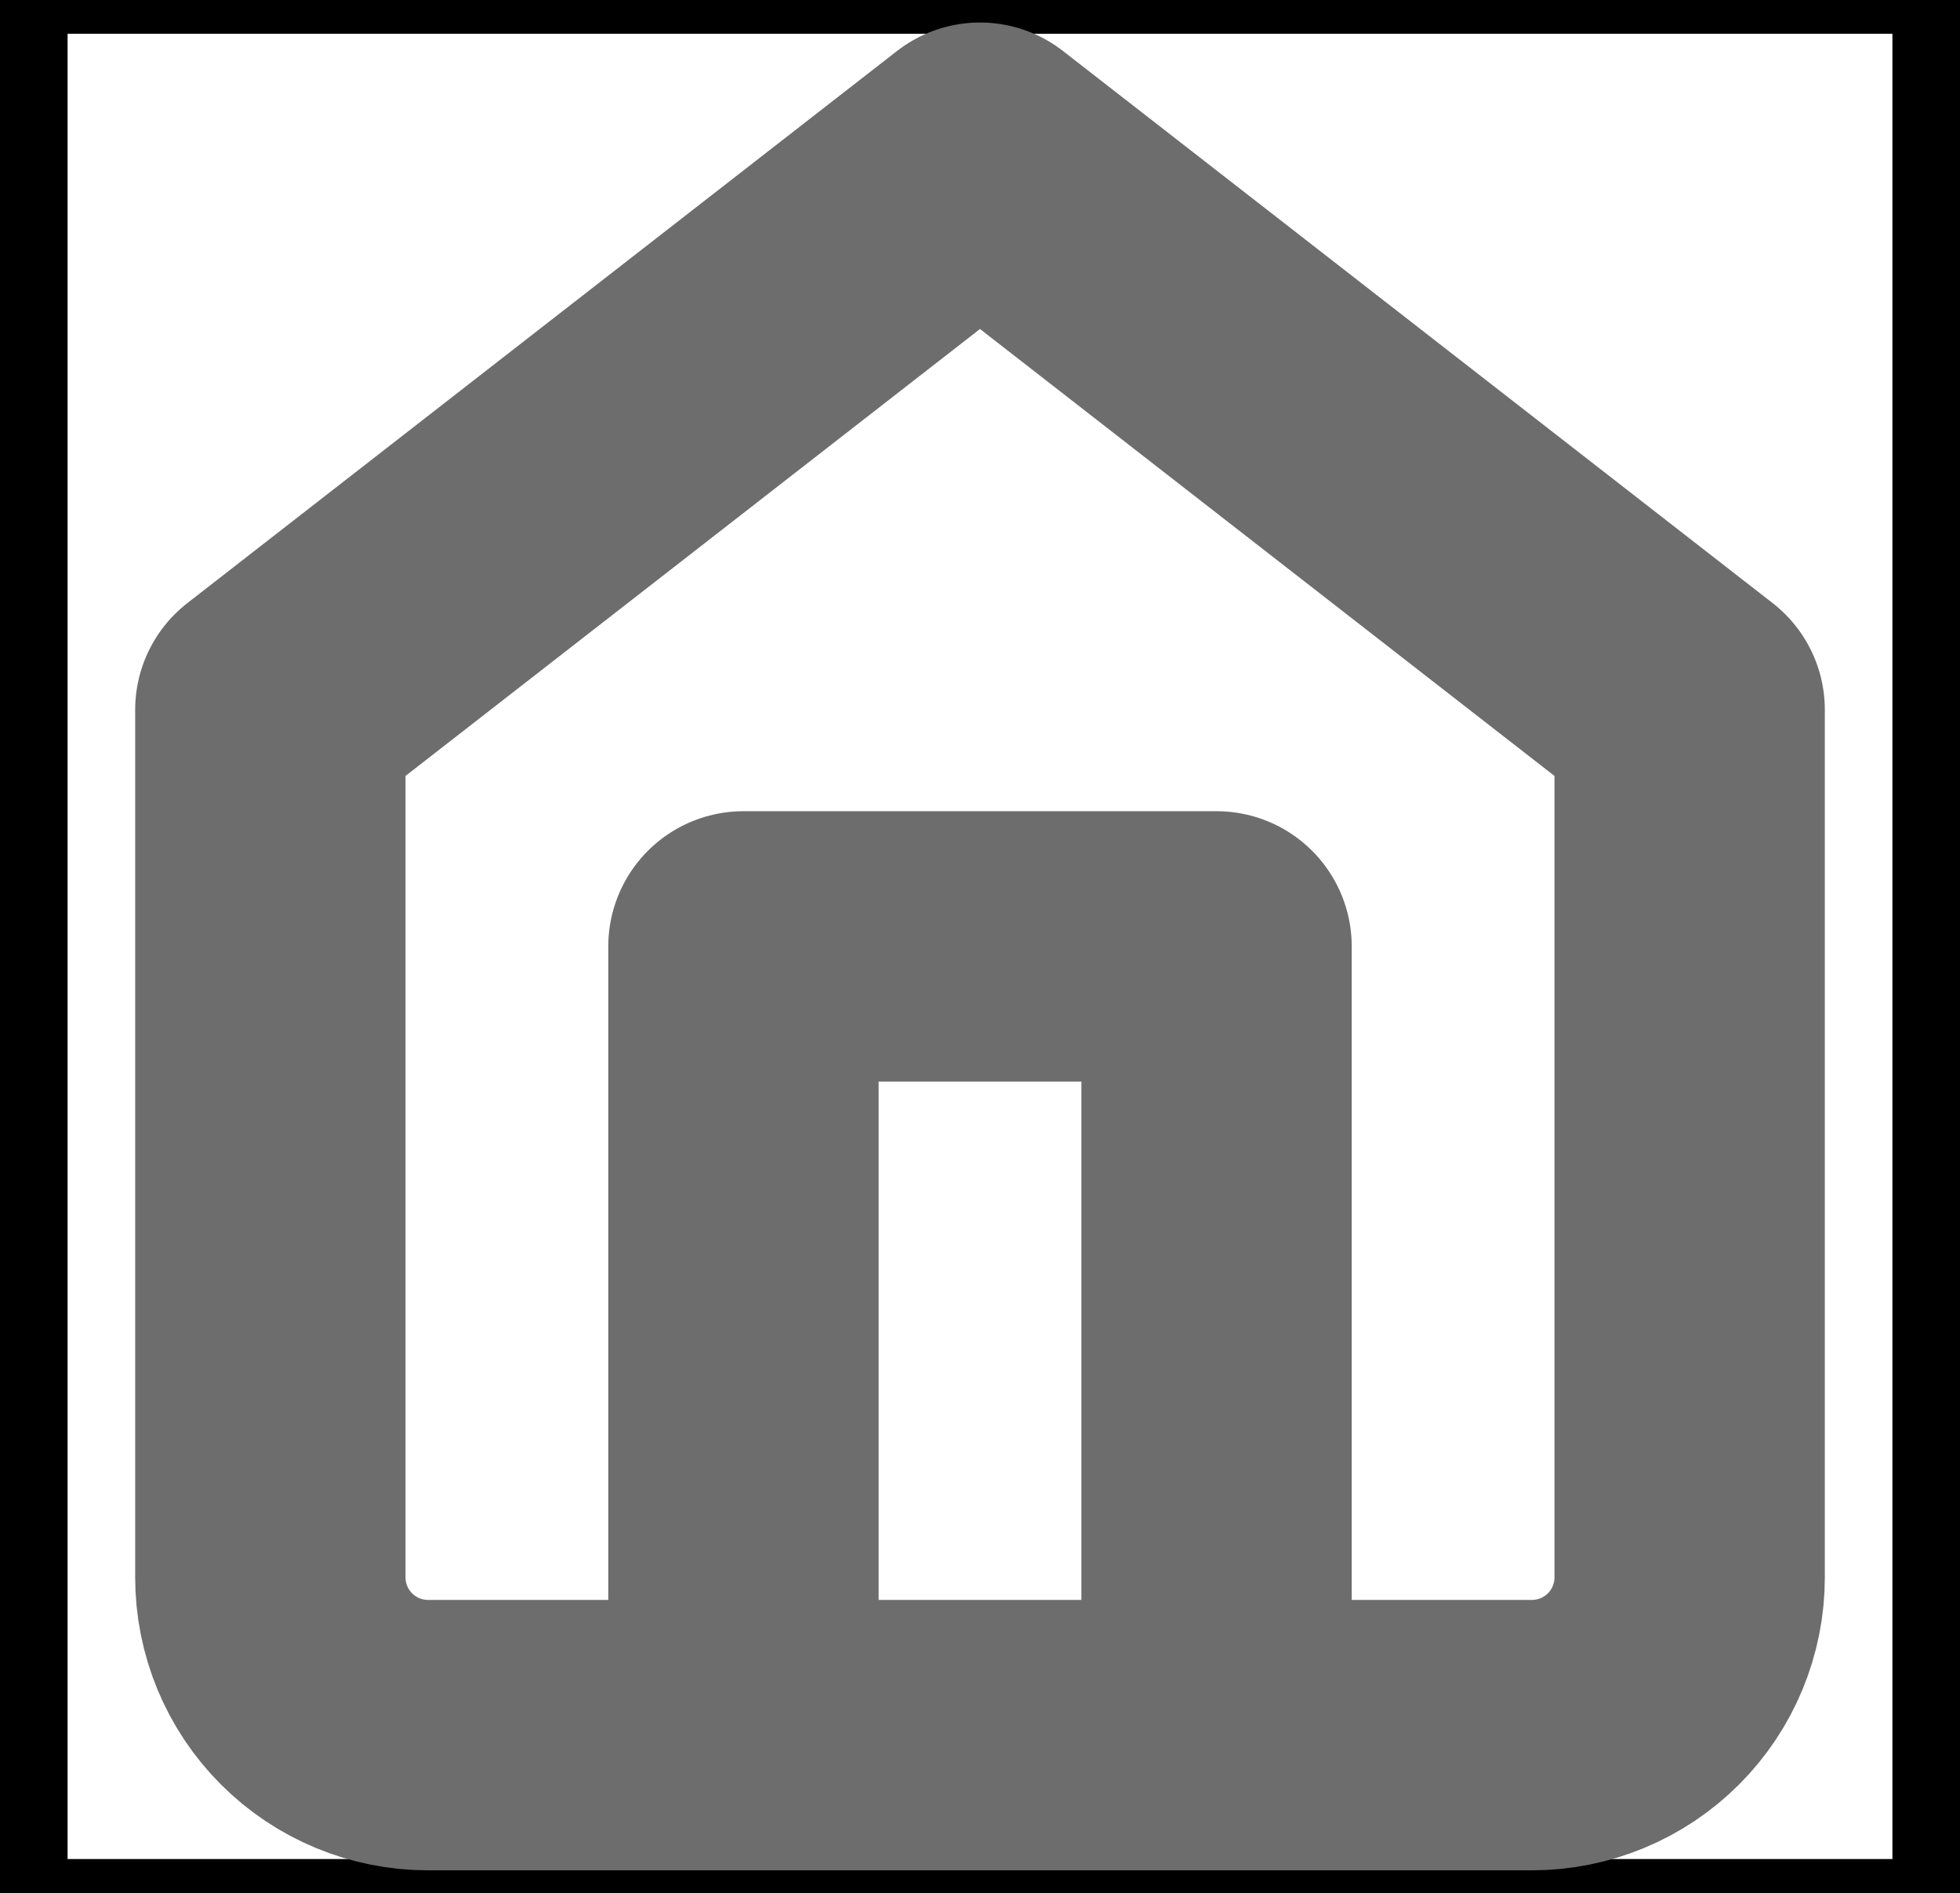
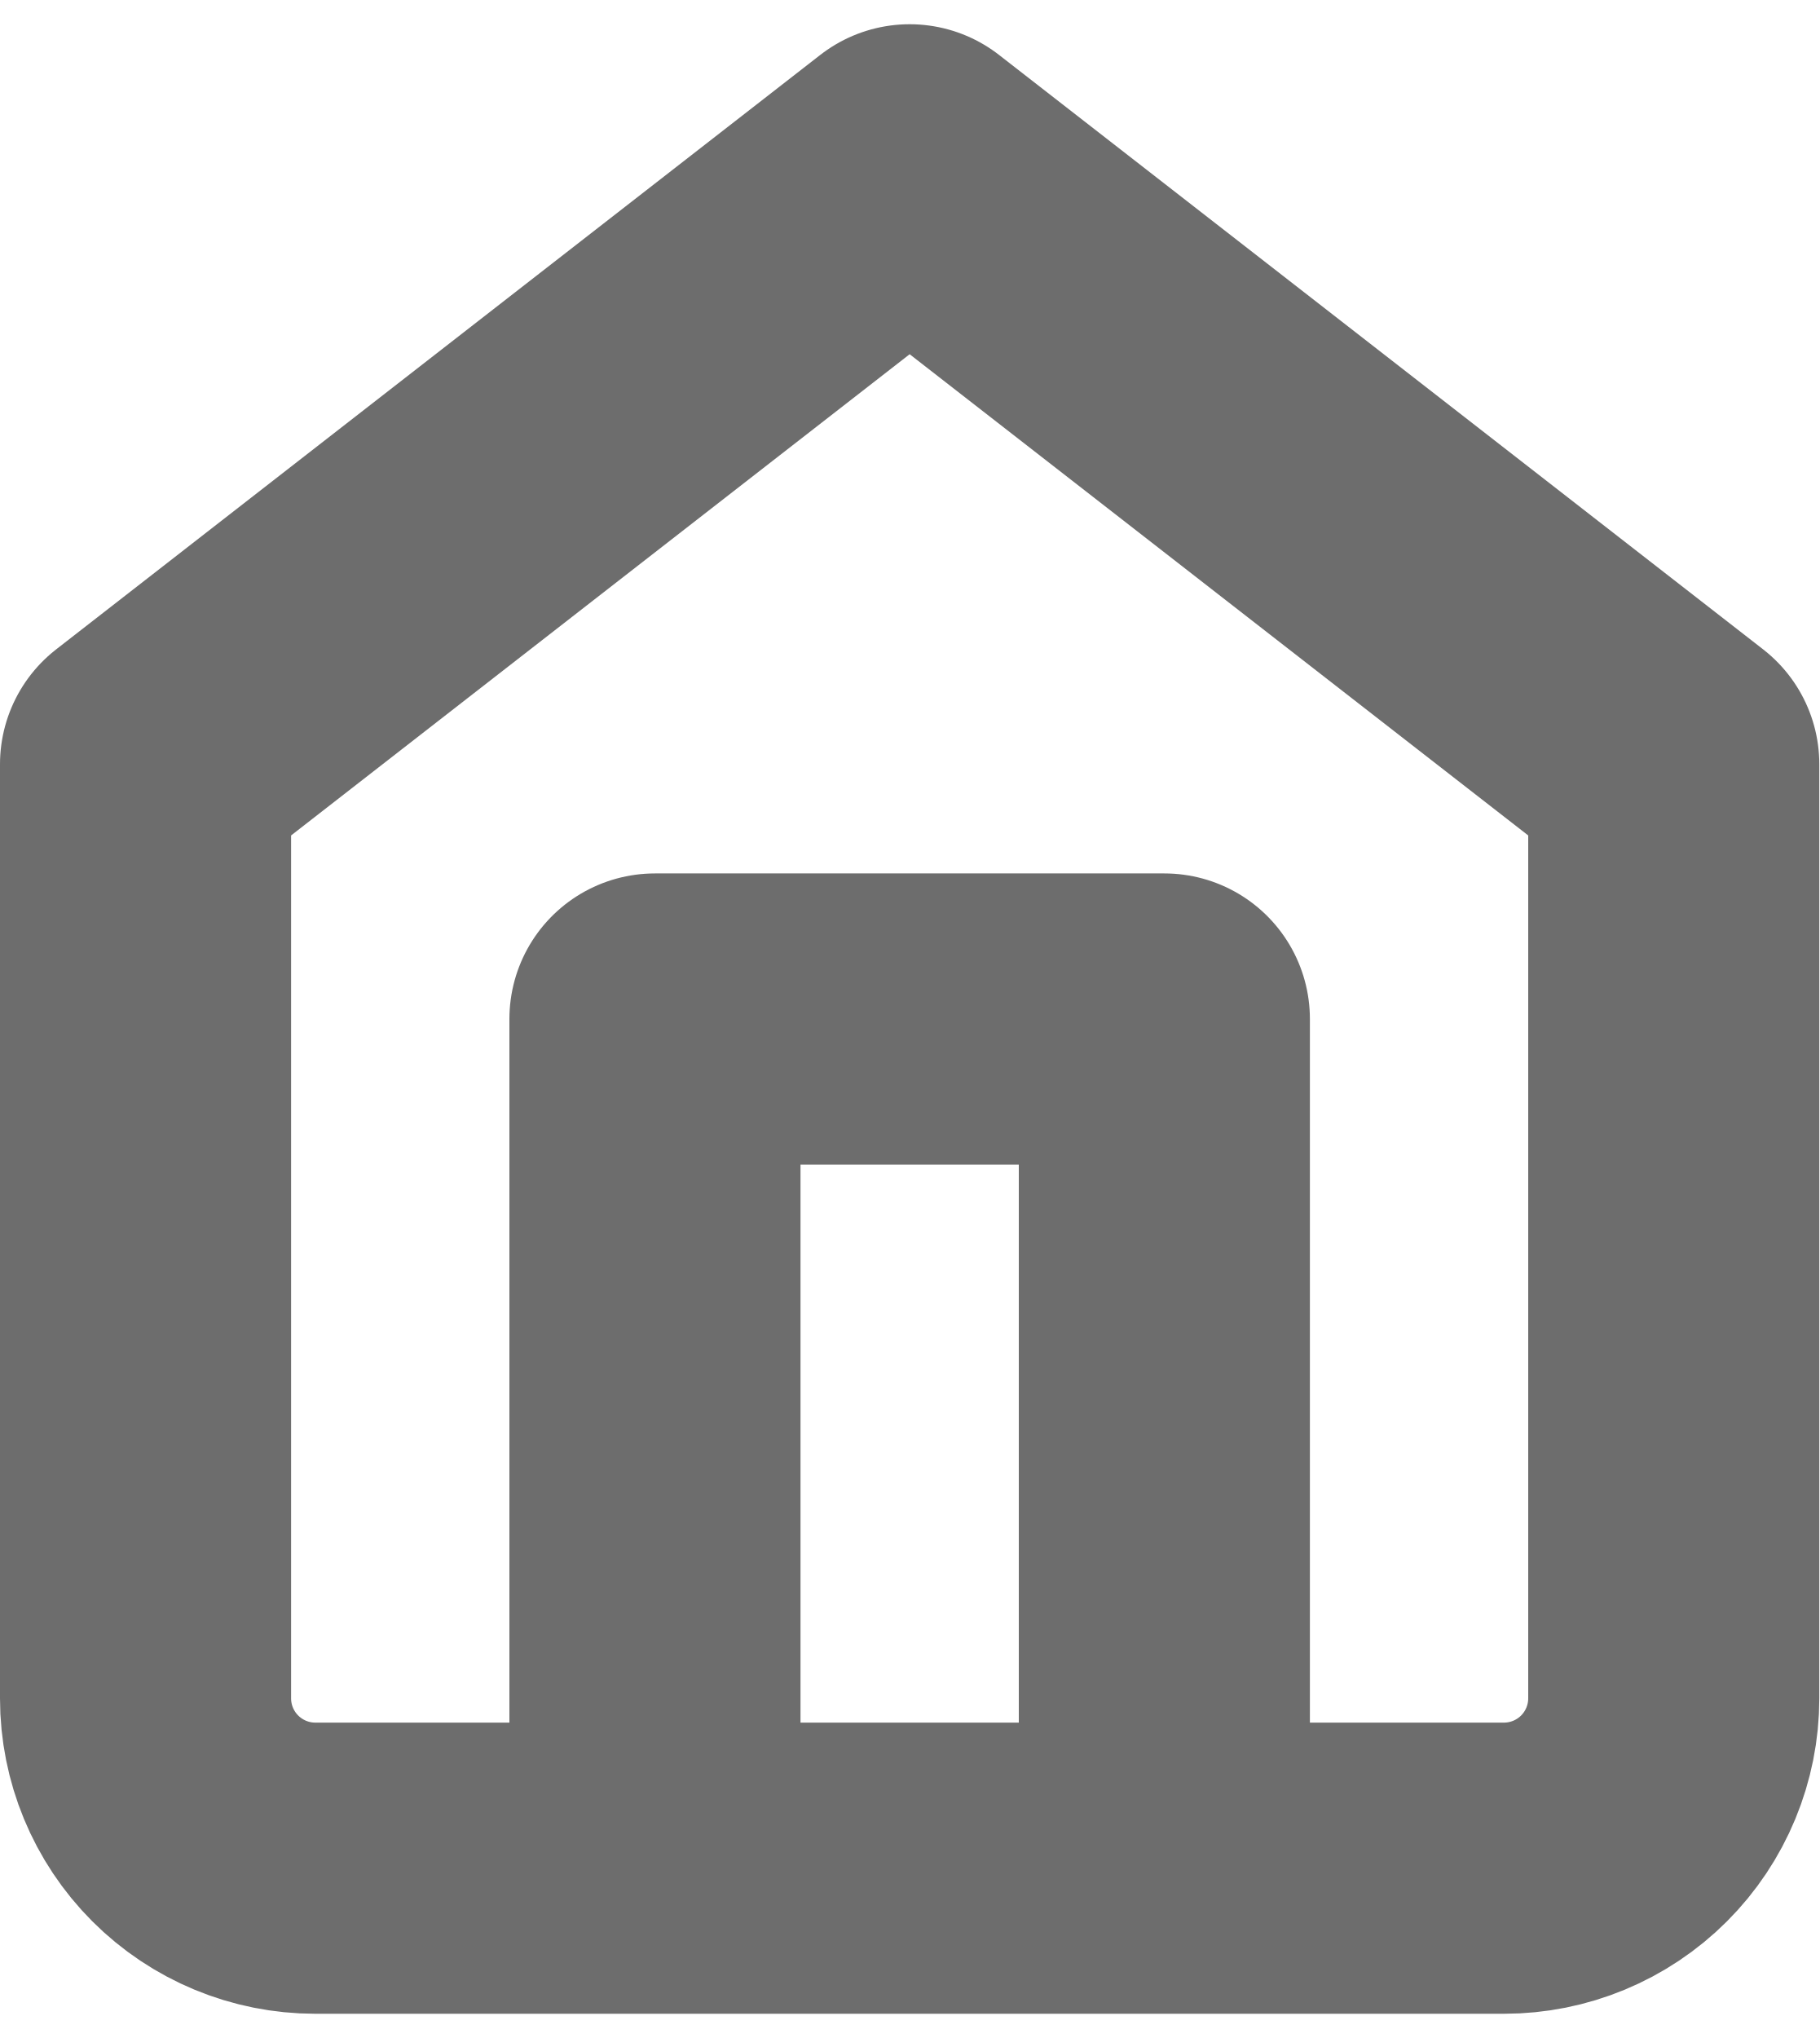
- <svg xmlns="http://www.w3.org/2000/svg" width="29" height="28" viewBox="0 0 29 28" fill="none">
-   <rect x="0.5" width="28" height="28" stroke="black" />
-   <path d="M11 25.667V14H18V25.667M4 10.5L14.5 2.333L25 10.5V23.333C25 23.952 24.754 24.546 24.317 24.983C23.879 25.421 23.285 25.667 22.667 25.667H6.333C5.714 25.667 5.121 25.421 4.683 24.983C4.246 24.546 4 23.952 4 23.333V10.5Z" stroke="#6D6D6D" stroke-width="4" stroke-linecap="round" stroke-linejoin="round" />
+ <svg xmlns="http://www.w3.org/2000/svg" width="25" height="28" viewBox="0 0 25 28" fill="none">
+   <path d="M9 25.667V14H16V25.667M2 10.5L12.5 2.333L23 10.5V23.333C23 23.952 22.754 24.546 22.317 24.983C21.879 25.421 21.285 25.667 20.667 25.667H4.333C3.714 25.667 3.121 25.421 2.683 24.983C2.246 24.546 2 23.952 2 23.333V10.5Z" stroke="#6D6D6D" stroke-width="4" stroke-linecap="round" stroke-linejoin="round" />
</svg>
